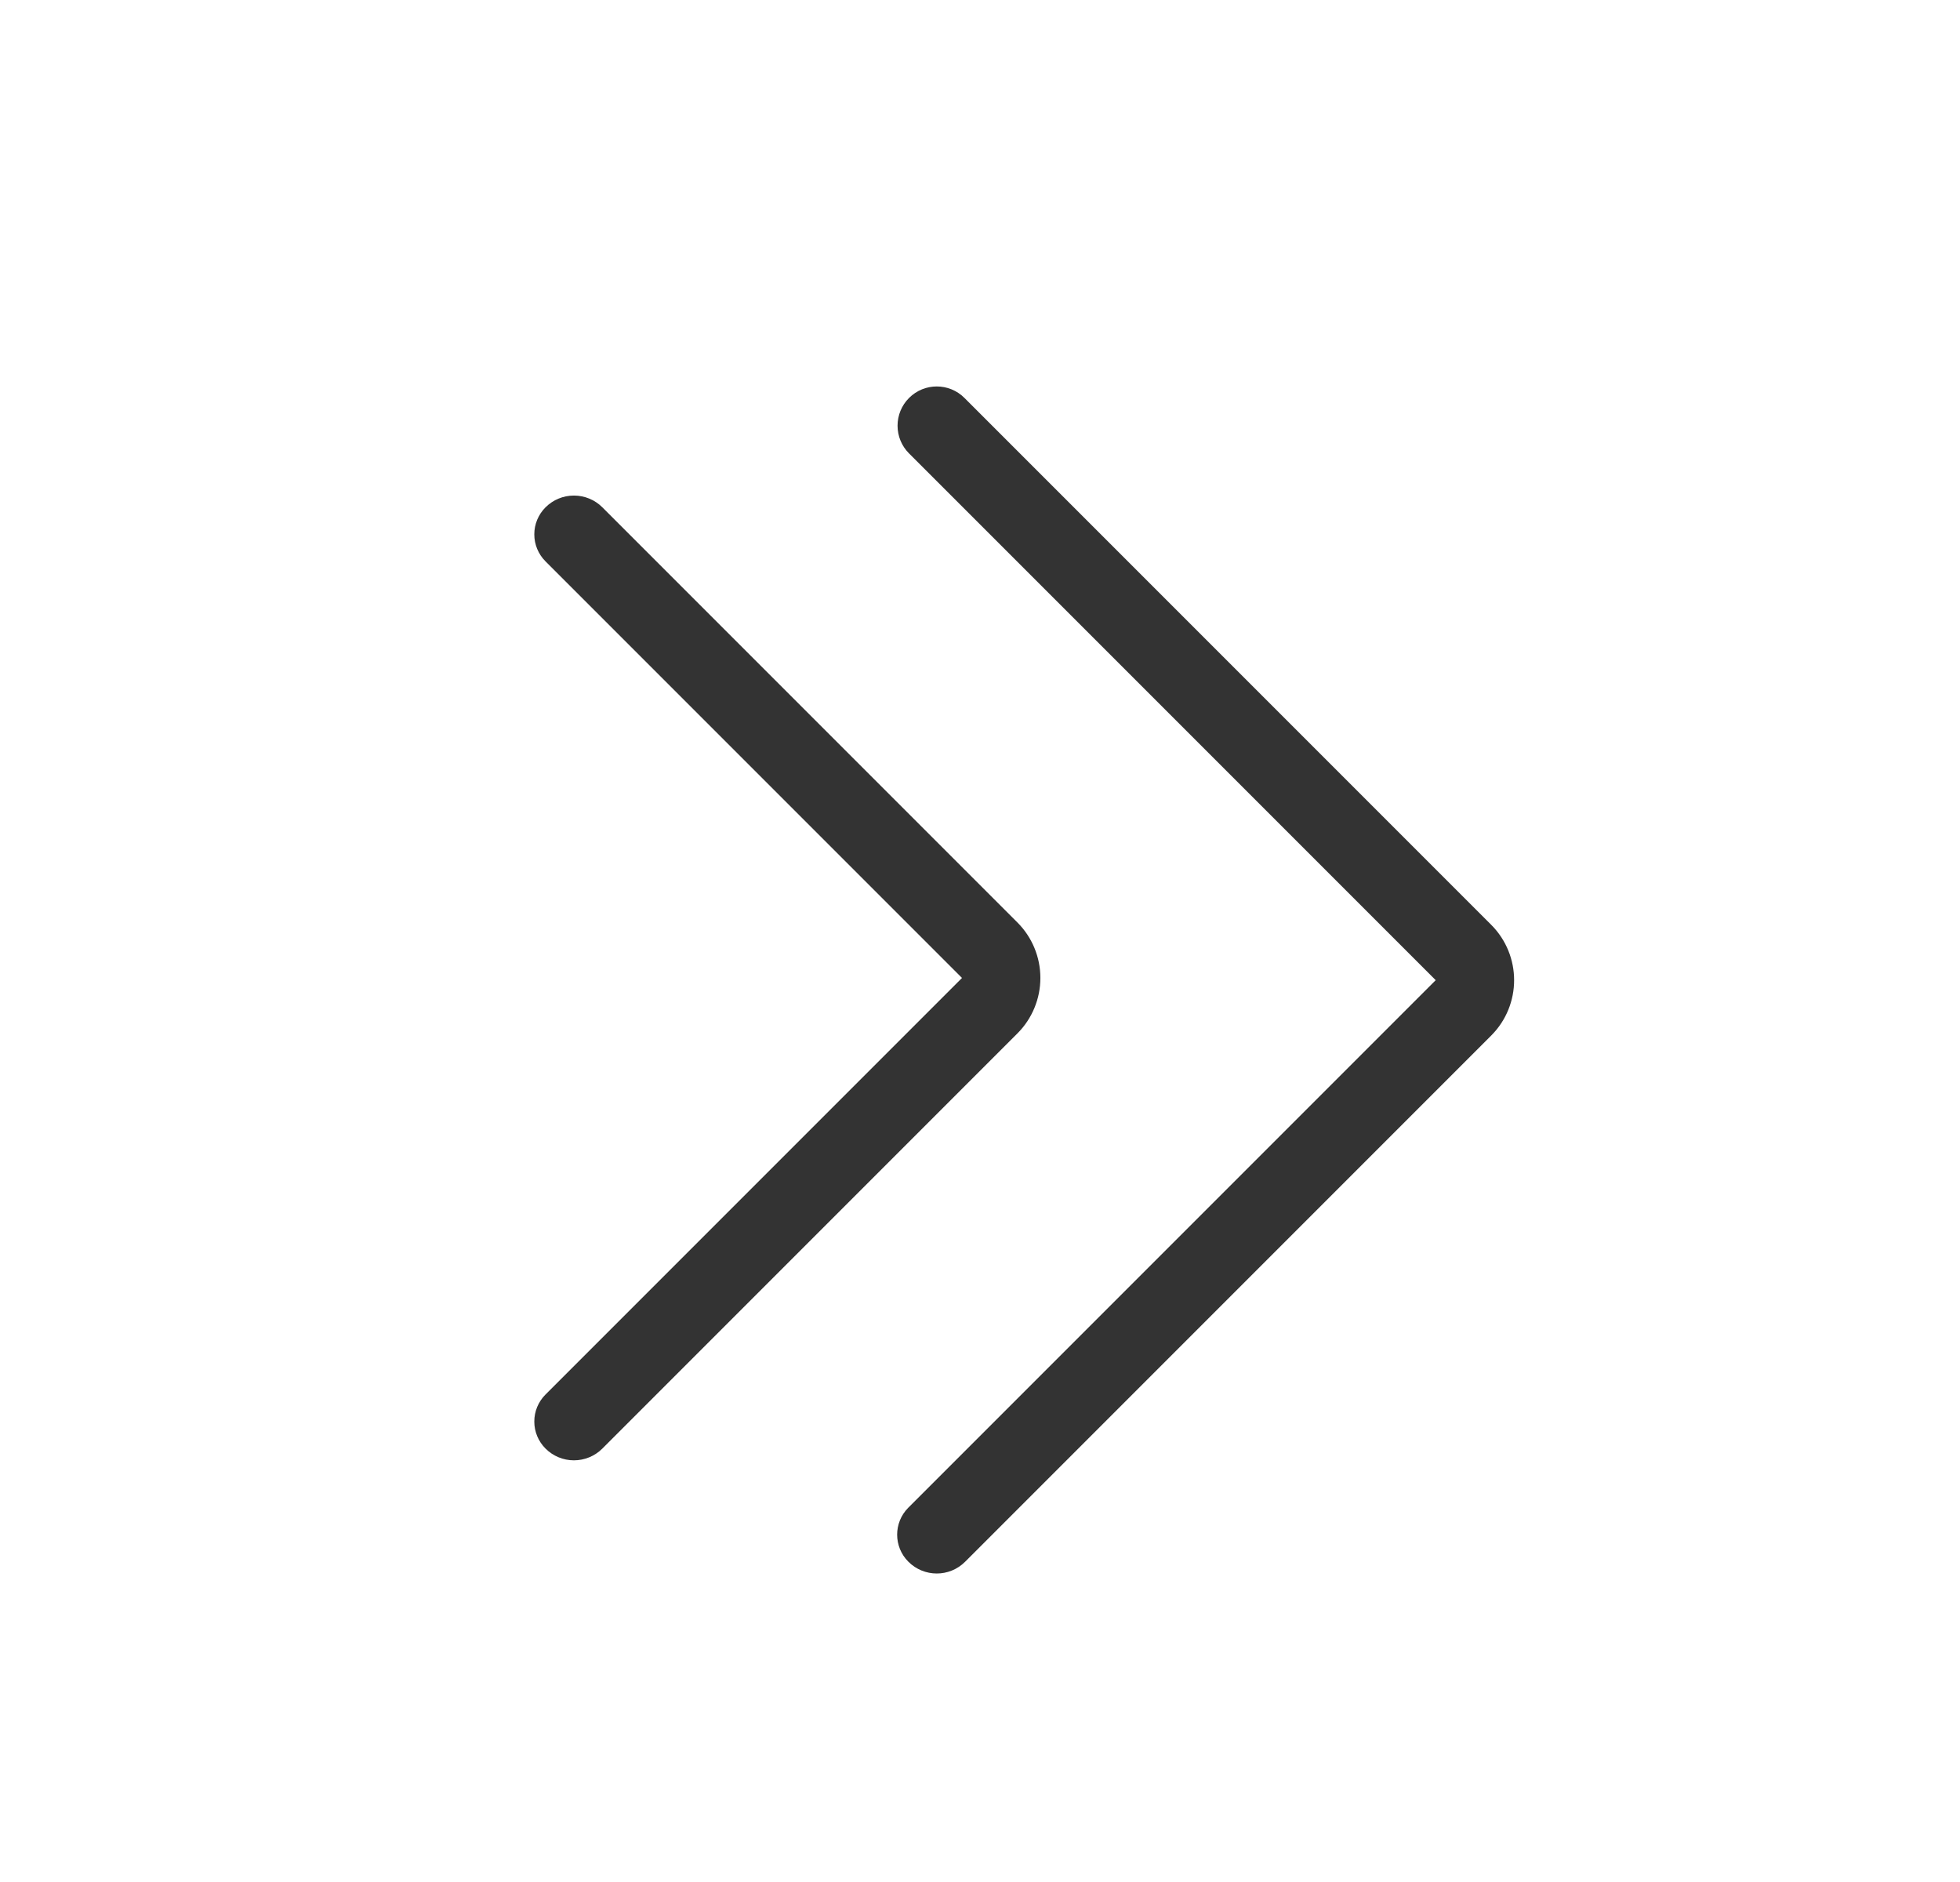
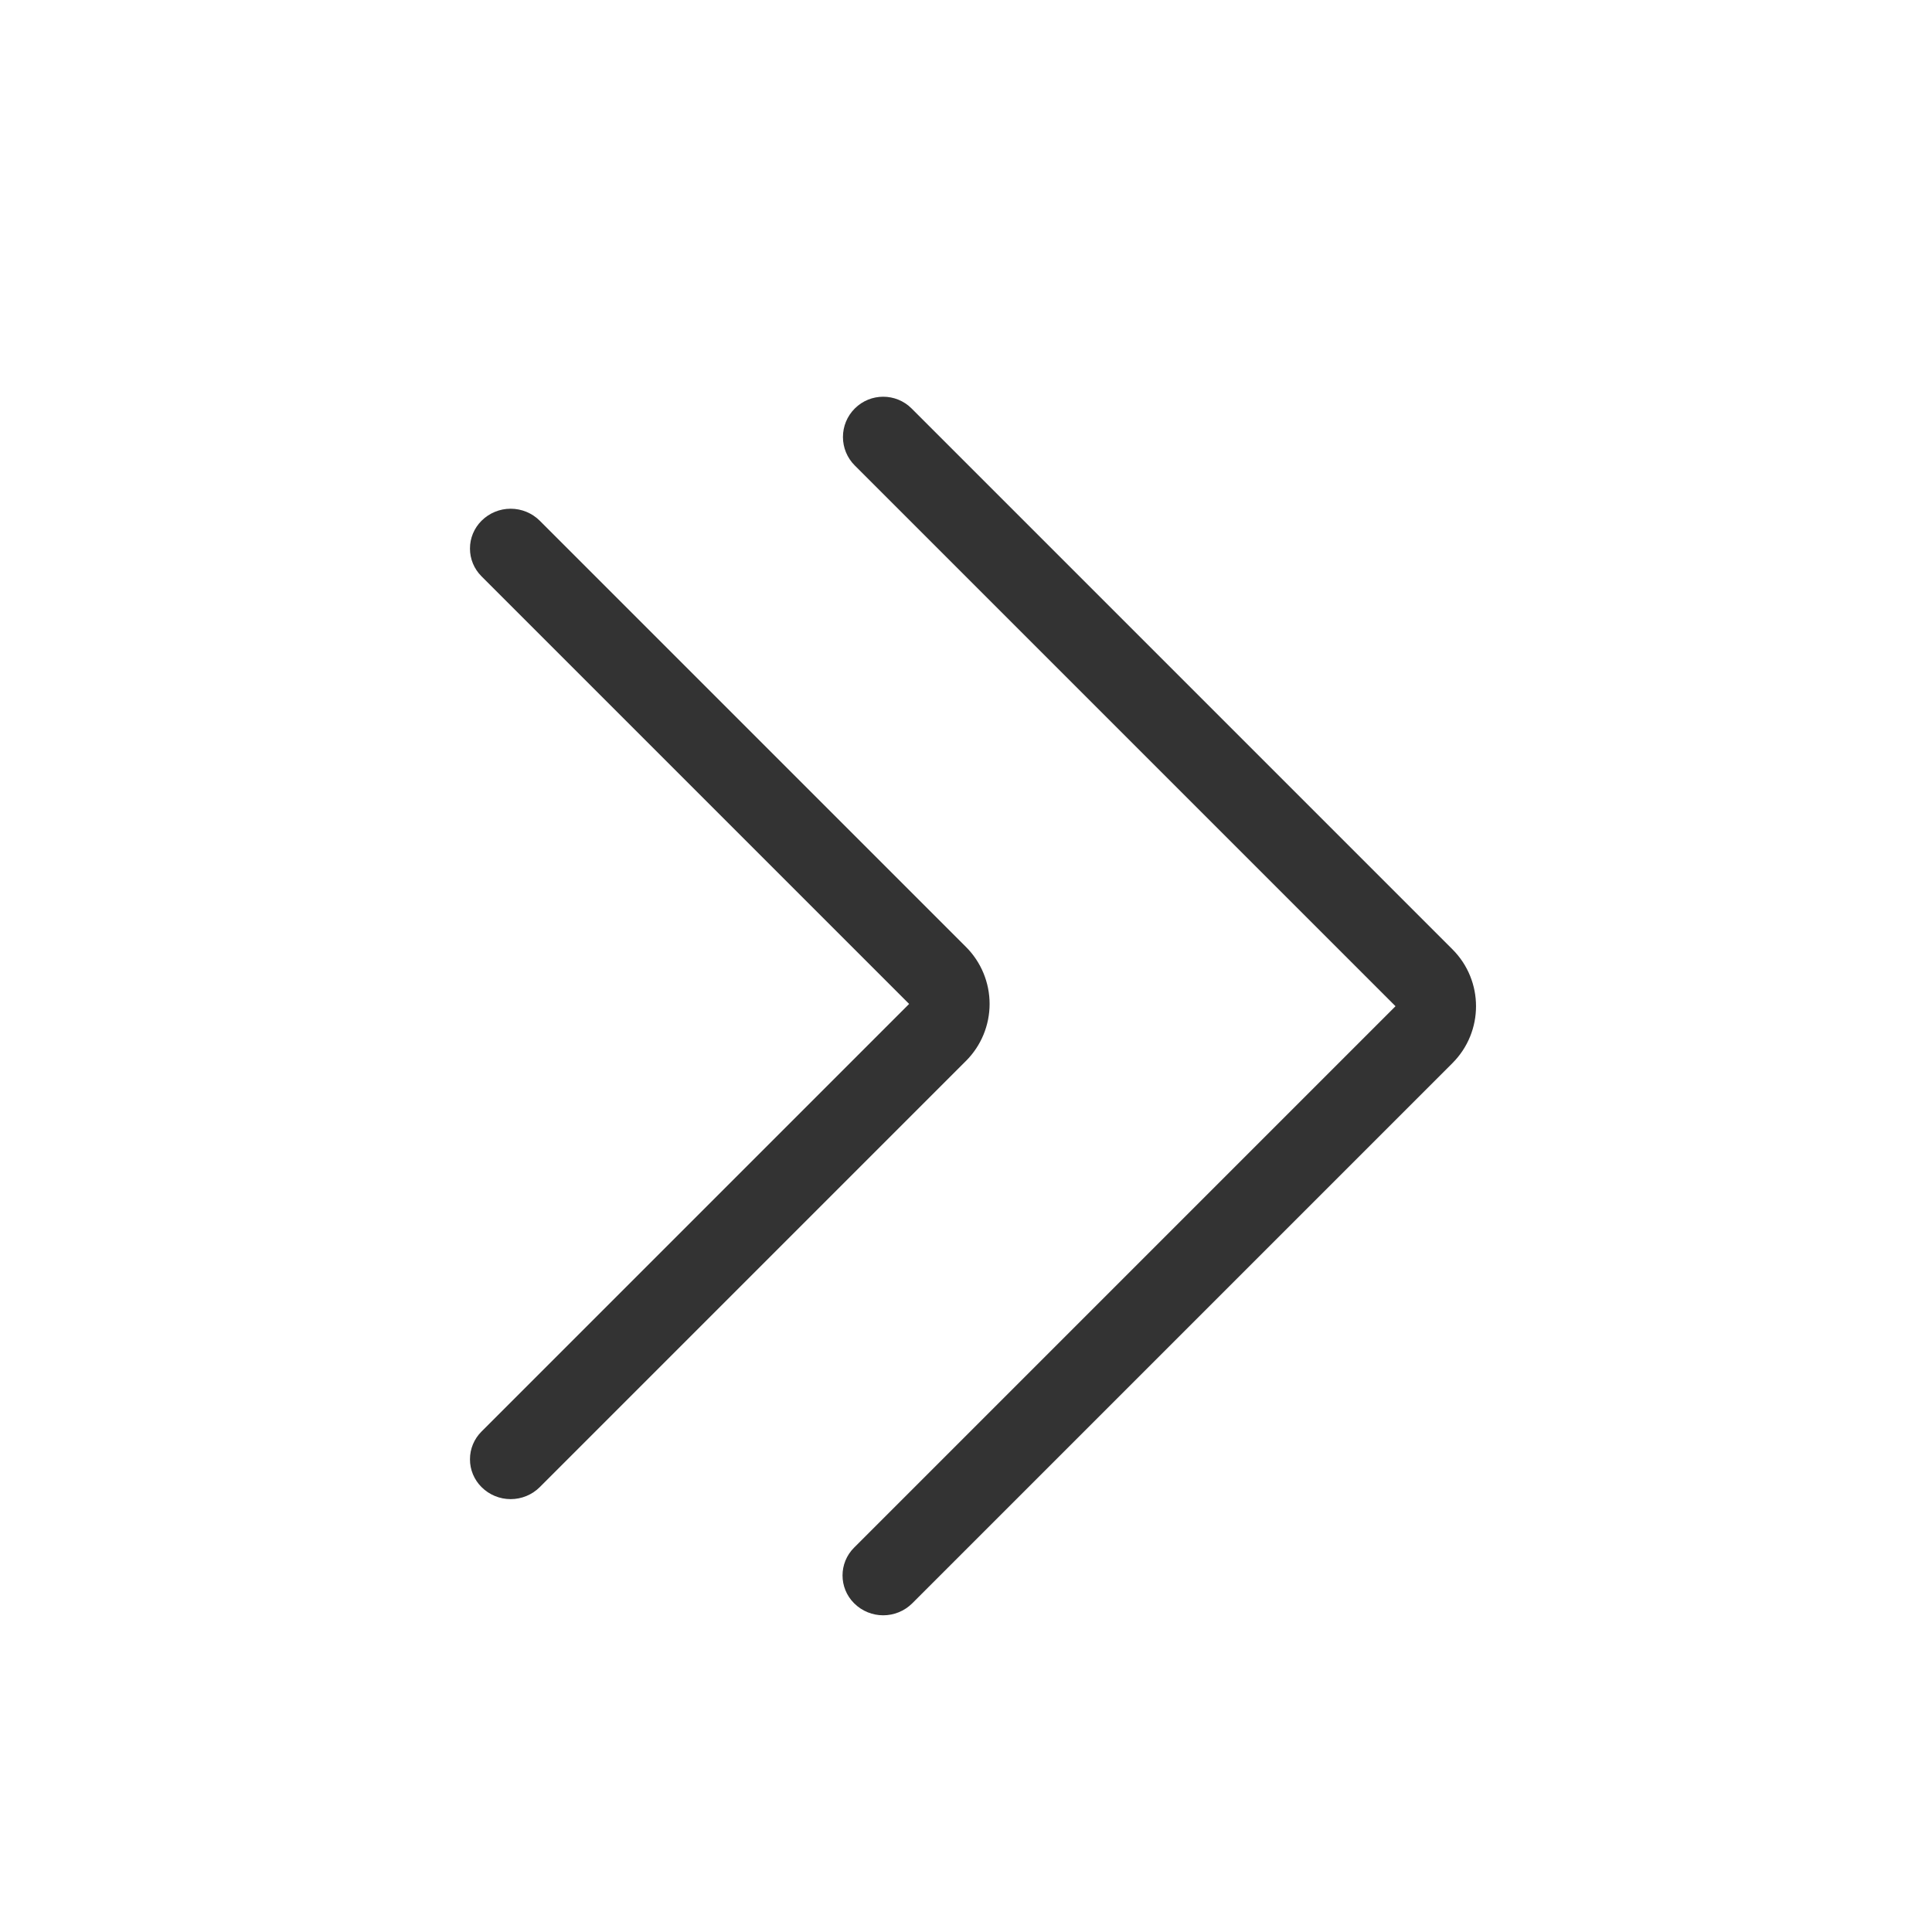
- <svg xmlns="http://www.w3.org/2000/svg" width="25px" height="24px" version="1.1" xml:space="preserve" style="fill-rule:evenodd;clip-rule:evenodd;stroke-linejoin:round;stroke-miterlimit:1.414;">
-   <g transform="matrix(1,0,0,1,-386,-416)">
-     <g id="basic.thin.doubleChevronRight" transform="matrix(0.800768,0,0,0.984948,386.977,416)">
+ <svg xmlns="http://www.w3.org/2000/svg" width="24px" height="24px" version="1.1" xml:space="preserve" style="fill-rule:evenodd;clip-rule:evenodd;stroke-linejoin:round;stroke-miterlimit:1.414;">
+   <g transform="matrix(1,0,0,1,-387,-416)">
+     <g id="basic.thin.doubleChevronRight" transform="matrix(0.800768,0,0,0.984948,387,416)">
      <rect x="0" y="0" width="29.971" height="24.367" style="fill:none;" />
      <g transform="matrix(0.80276,-0.652648,0.80276,0.652648,-146.048,-104.786)">
        <path d="M15.55,194.45C15.55,195.058 15.058,195.55 14.45,195.55C11.945,195.55 5.889,195.55 4.013,195.55C3.702,195.55 3.45,195.298 3.45,194.987C3.45,194.986 3.45,194.986 3.45,194.986C3.45,194.69 3.69,194.45 3.986,194.45C6.191,194.45 14.45,194.45 14.45,194.45C14.45,194.45 14.45,186.223 14.45,183.999C14.45,183.853 14.508,183.714 14.611,183.611C14.714,183.508 14.853,183.45 14.999,183.45C15,183.45 15,183.45 15.001,183.45C15.304,183.45 15.55,183.696 15.55,183.999C15.55,185.858 15.55,191.939 15.55,194.45Z" style="fill:rgb(51,51,51);fill-rule:nonzero;" />
      </g>
      <g transform="matrix(0.642208,-0.522119,0.642208,0.522119,-119.878,-81.3197)">
        <path d="M15.688,194.313C15.688,194.677 15.543,195.027 15.285,195.285C15.027,195.543 14.677,195.688 14.313,195.688C11.678,195.688 6.003,195.688 4.017,195.688C3.83,195.688 3.651,195.613 3.519,195.481C3.387,195.349 3.313,195.17 3.313,194.984C3.313,194.983 3.313,194.983 3.313,194.982C3.313,194.805 3.383,194.634 3.509,194.509C3.634,194.383 3.805,194.313 3.982,194.313C6.368,194.313 14.313,194.313 14.313,194.313C14.313,194.313 14.313,186.368 14.313,183.982C14.313,183.805 14.383,183.634 14.509,183.509C14.634,183.383 14.805,183.313 14.982,183.313C14.983,183.313 14.983,183.313 14.984,183.313C15.17,183.313 15.349,183.387 15.481,183.519C15.613,183.651 15.688,183.83 15.688,184.017C15.688,186.003 15.688,191.678 15.688,194.313Z" style="fill:rgb(51,51,51);fill-rule:nonzero;" />
      </g>
    </g>
  </g>
</svg>
